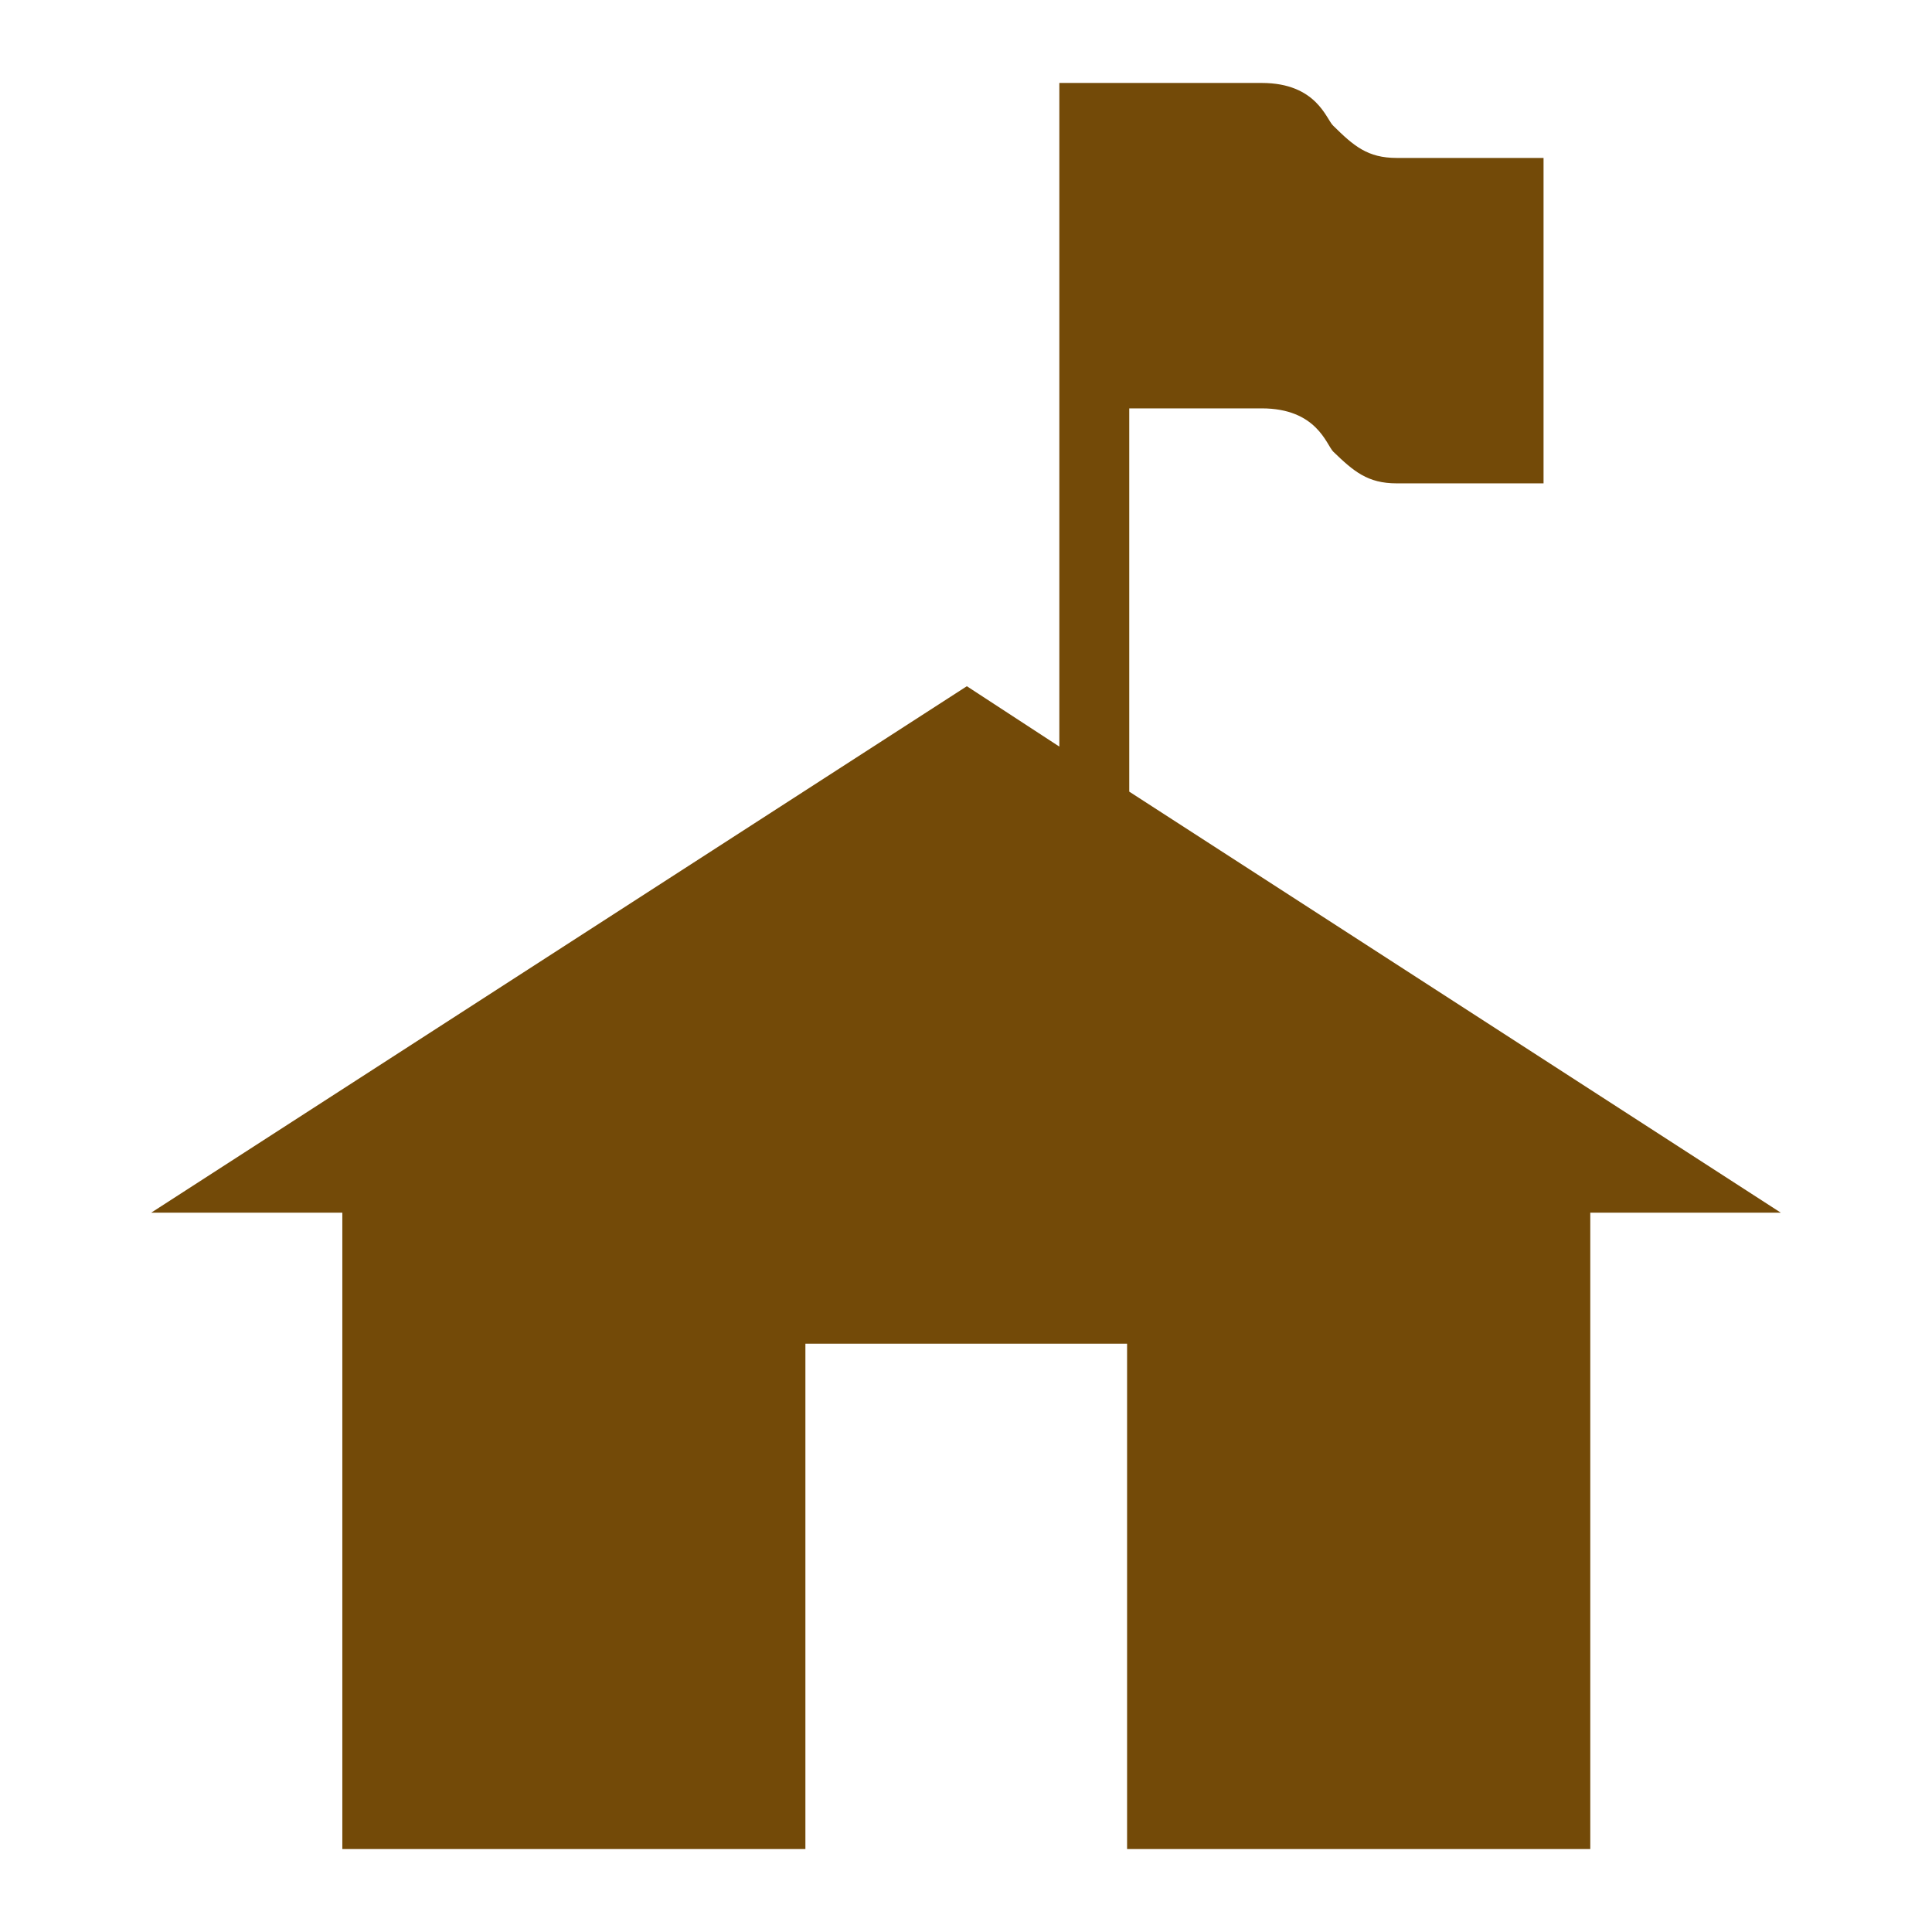
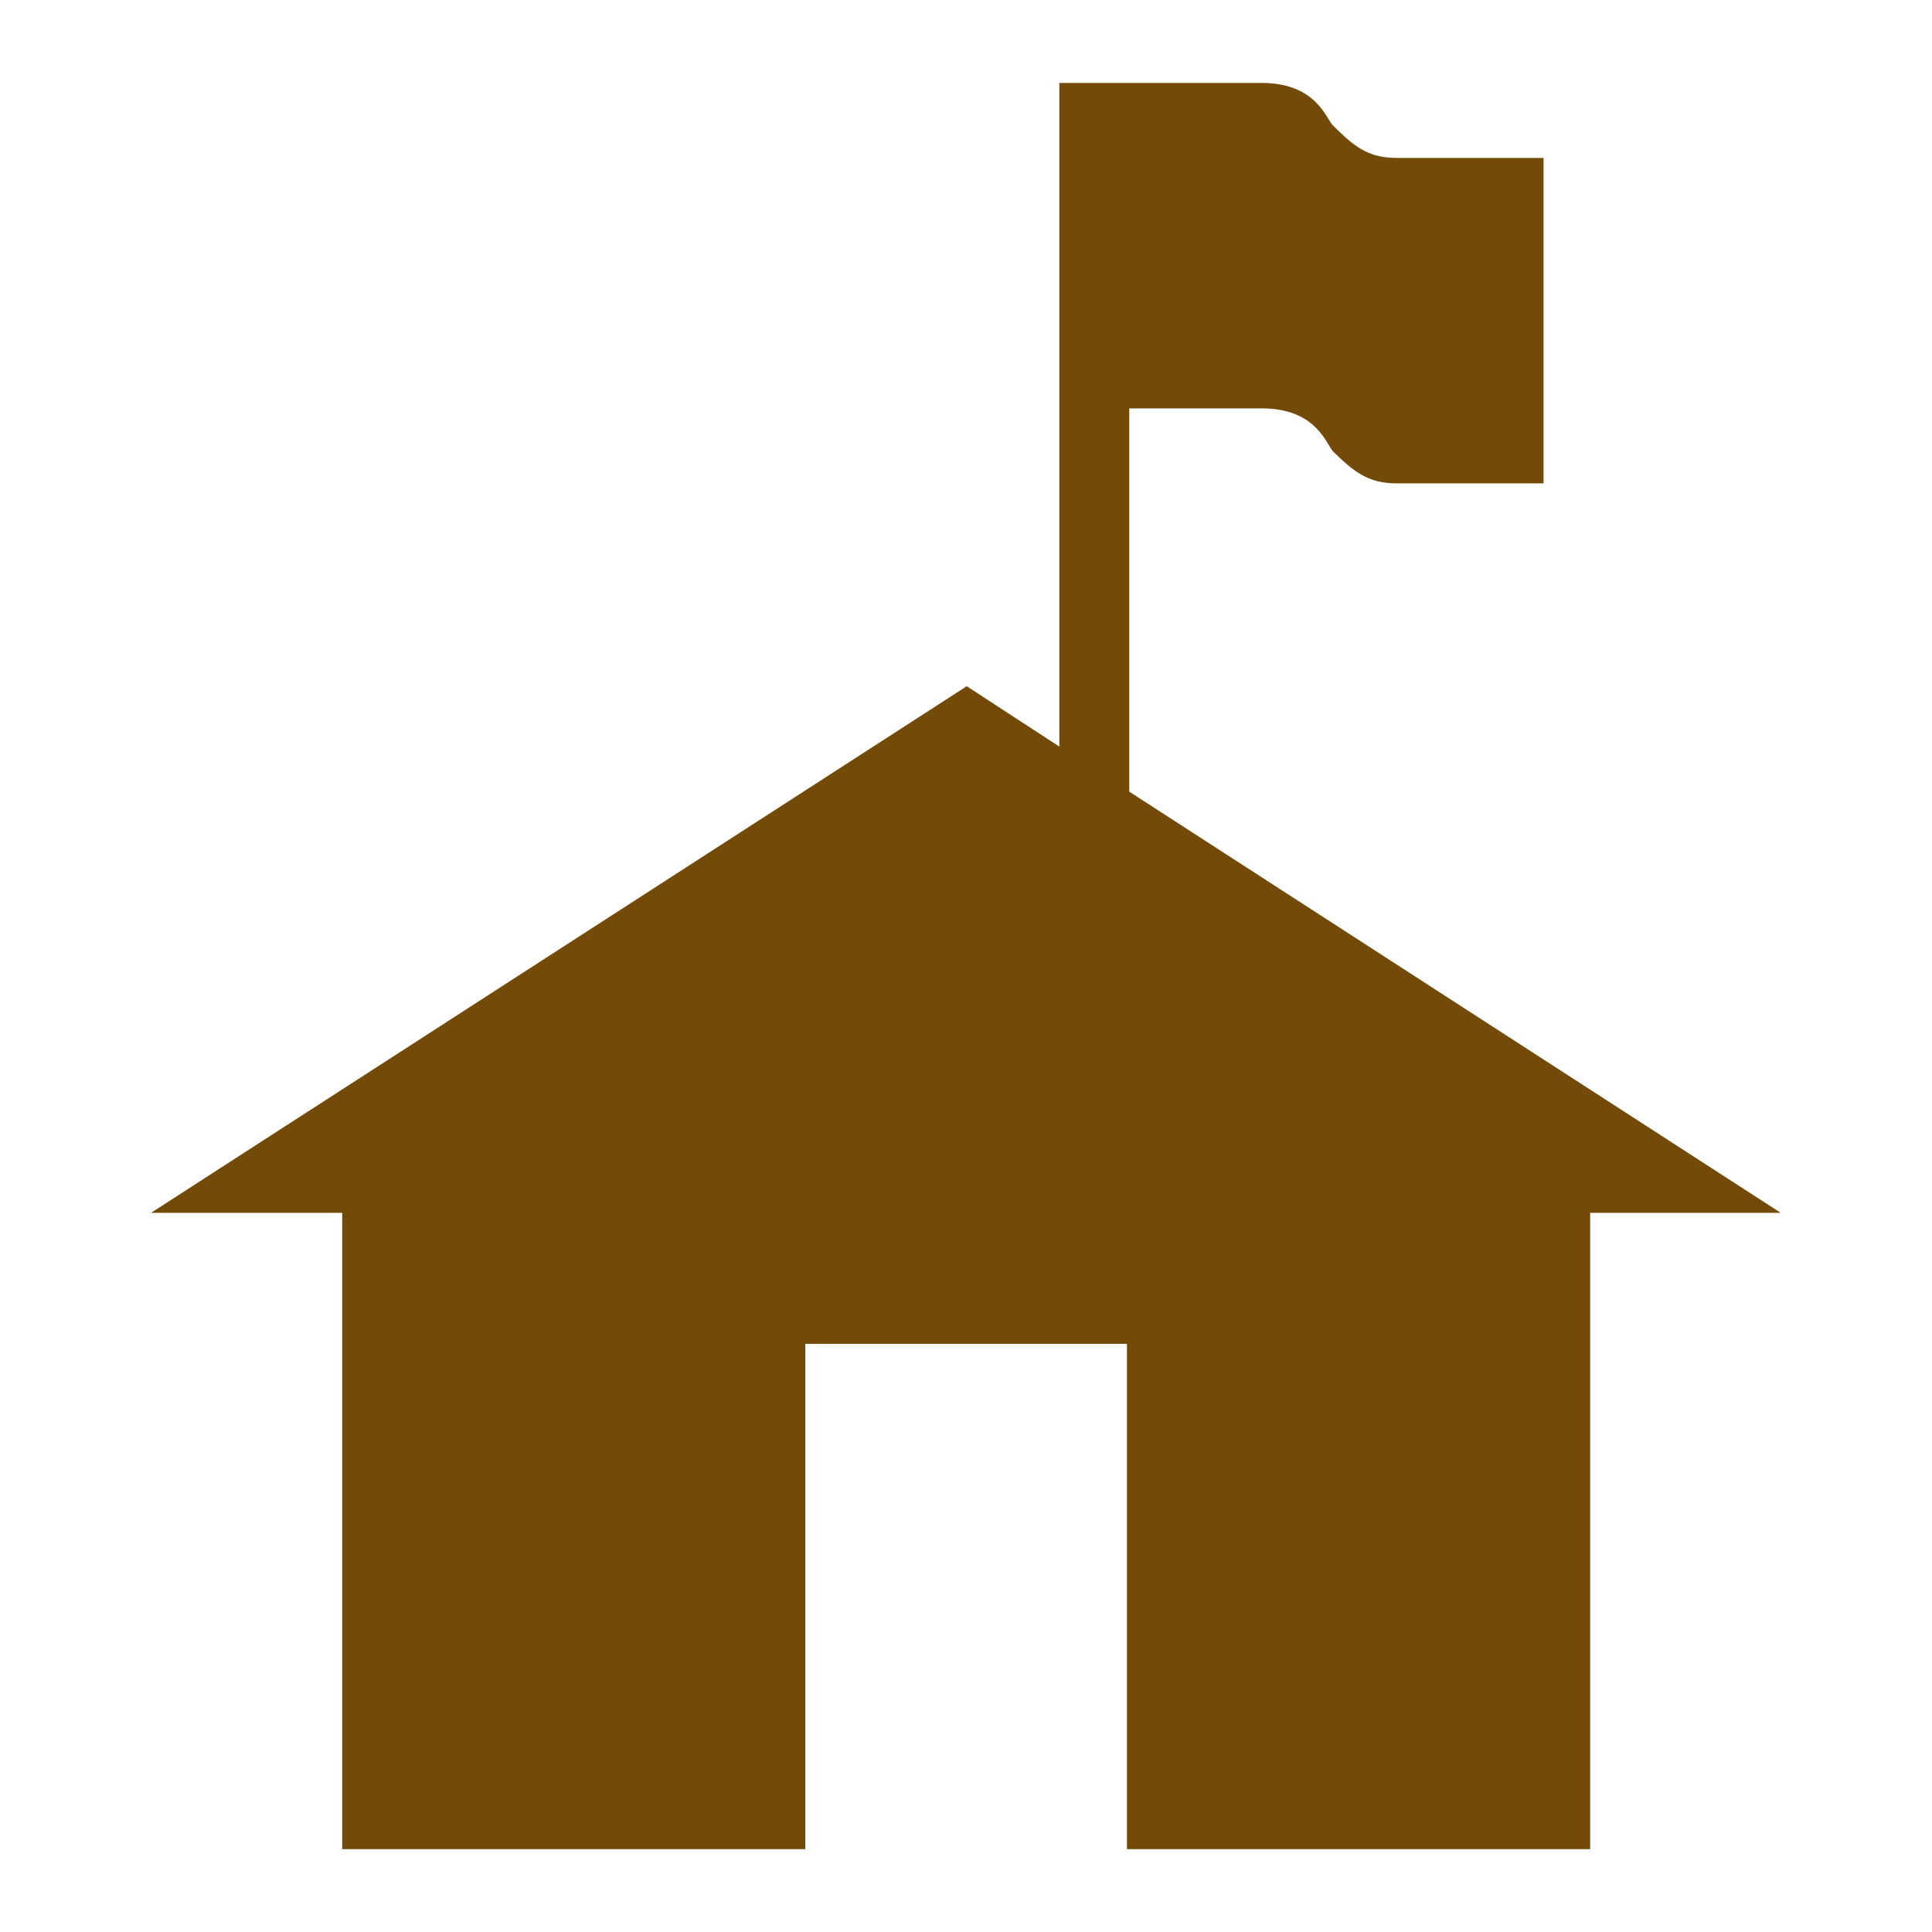
- <svg xmlns="http://www.w3.org/2000/svg" version="1.0" x="0px" y="0px" viewBox="0 0 16 16" enable-background="new 0 0 92.272 100" xml:space="preserve" id="svg4" width="16" height="16">
-   <defs id="defs8" />
-   <path d="M 9.352,6.556 V 3.382 h 1.097 c 0.456,0 0.535,0.3 0.592,0.358 0.17,0.164 0.285,0.263 0.526,0.263 h 1.216 V 1.308 h -1.216 c -0.241,0 -0.356,-0.099 -0.526,-0.267 -0.057,-0.051 -0.135,-0.354 -0.592,-0.354 H 8.773 V 6.183 L 8.007,5.683 1.252,10.043 h 1.583 v 5.27 h 3.835 v -4.185 h 2.664 v 4.185 H 13.17 v -5.27 h 1.578 z" id="path2" style="fill:#734a08;fill-opacity:1;stroke-width:0.146" />
+ <svg xmlns="http://www.w3.org/2000/svg" enable-background="new 0 0 92.272 100" version="1.0" viewBox="0 0 16 16" xml:space="preserve">
+   <path d="m9.352 6.556v-3.174h1.097c0.456 0 0.535 0.3 0.592 0.358 0.17 0.164 0.285 0.263 0.526 0.263h1.216v-2.695h-1.216c-0.241 0-0.356-0.099-0.526-0.267-0.057-0.051-0.135-0.354-0.592-0.354h-1.676v5.496l-0.767-0.5-6.755 4.361h1.583v5.27h3.835v-4.185h2.664v4.185h3.836v-5.27h1.578z" fill="#734a08" stroke-width=".146" />
</svg>
